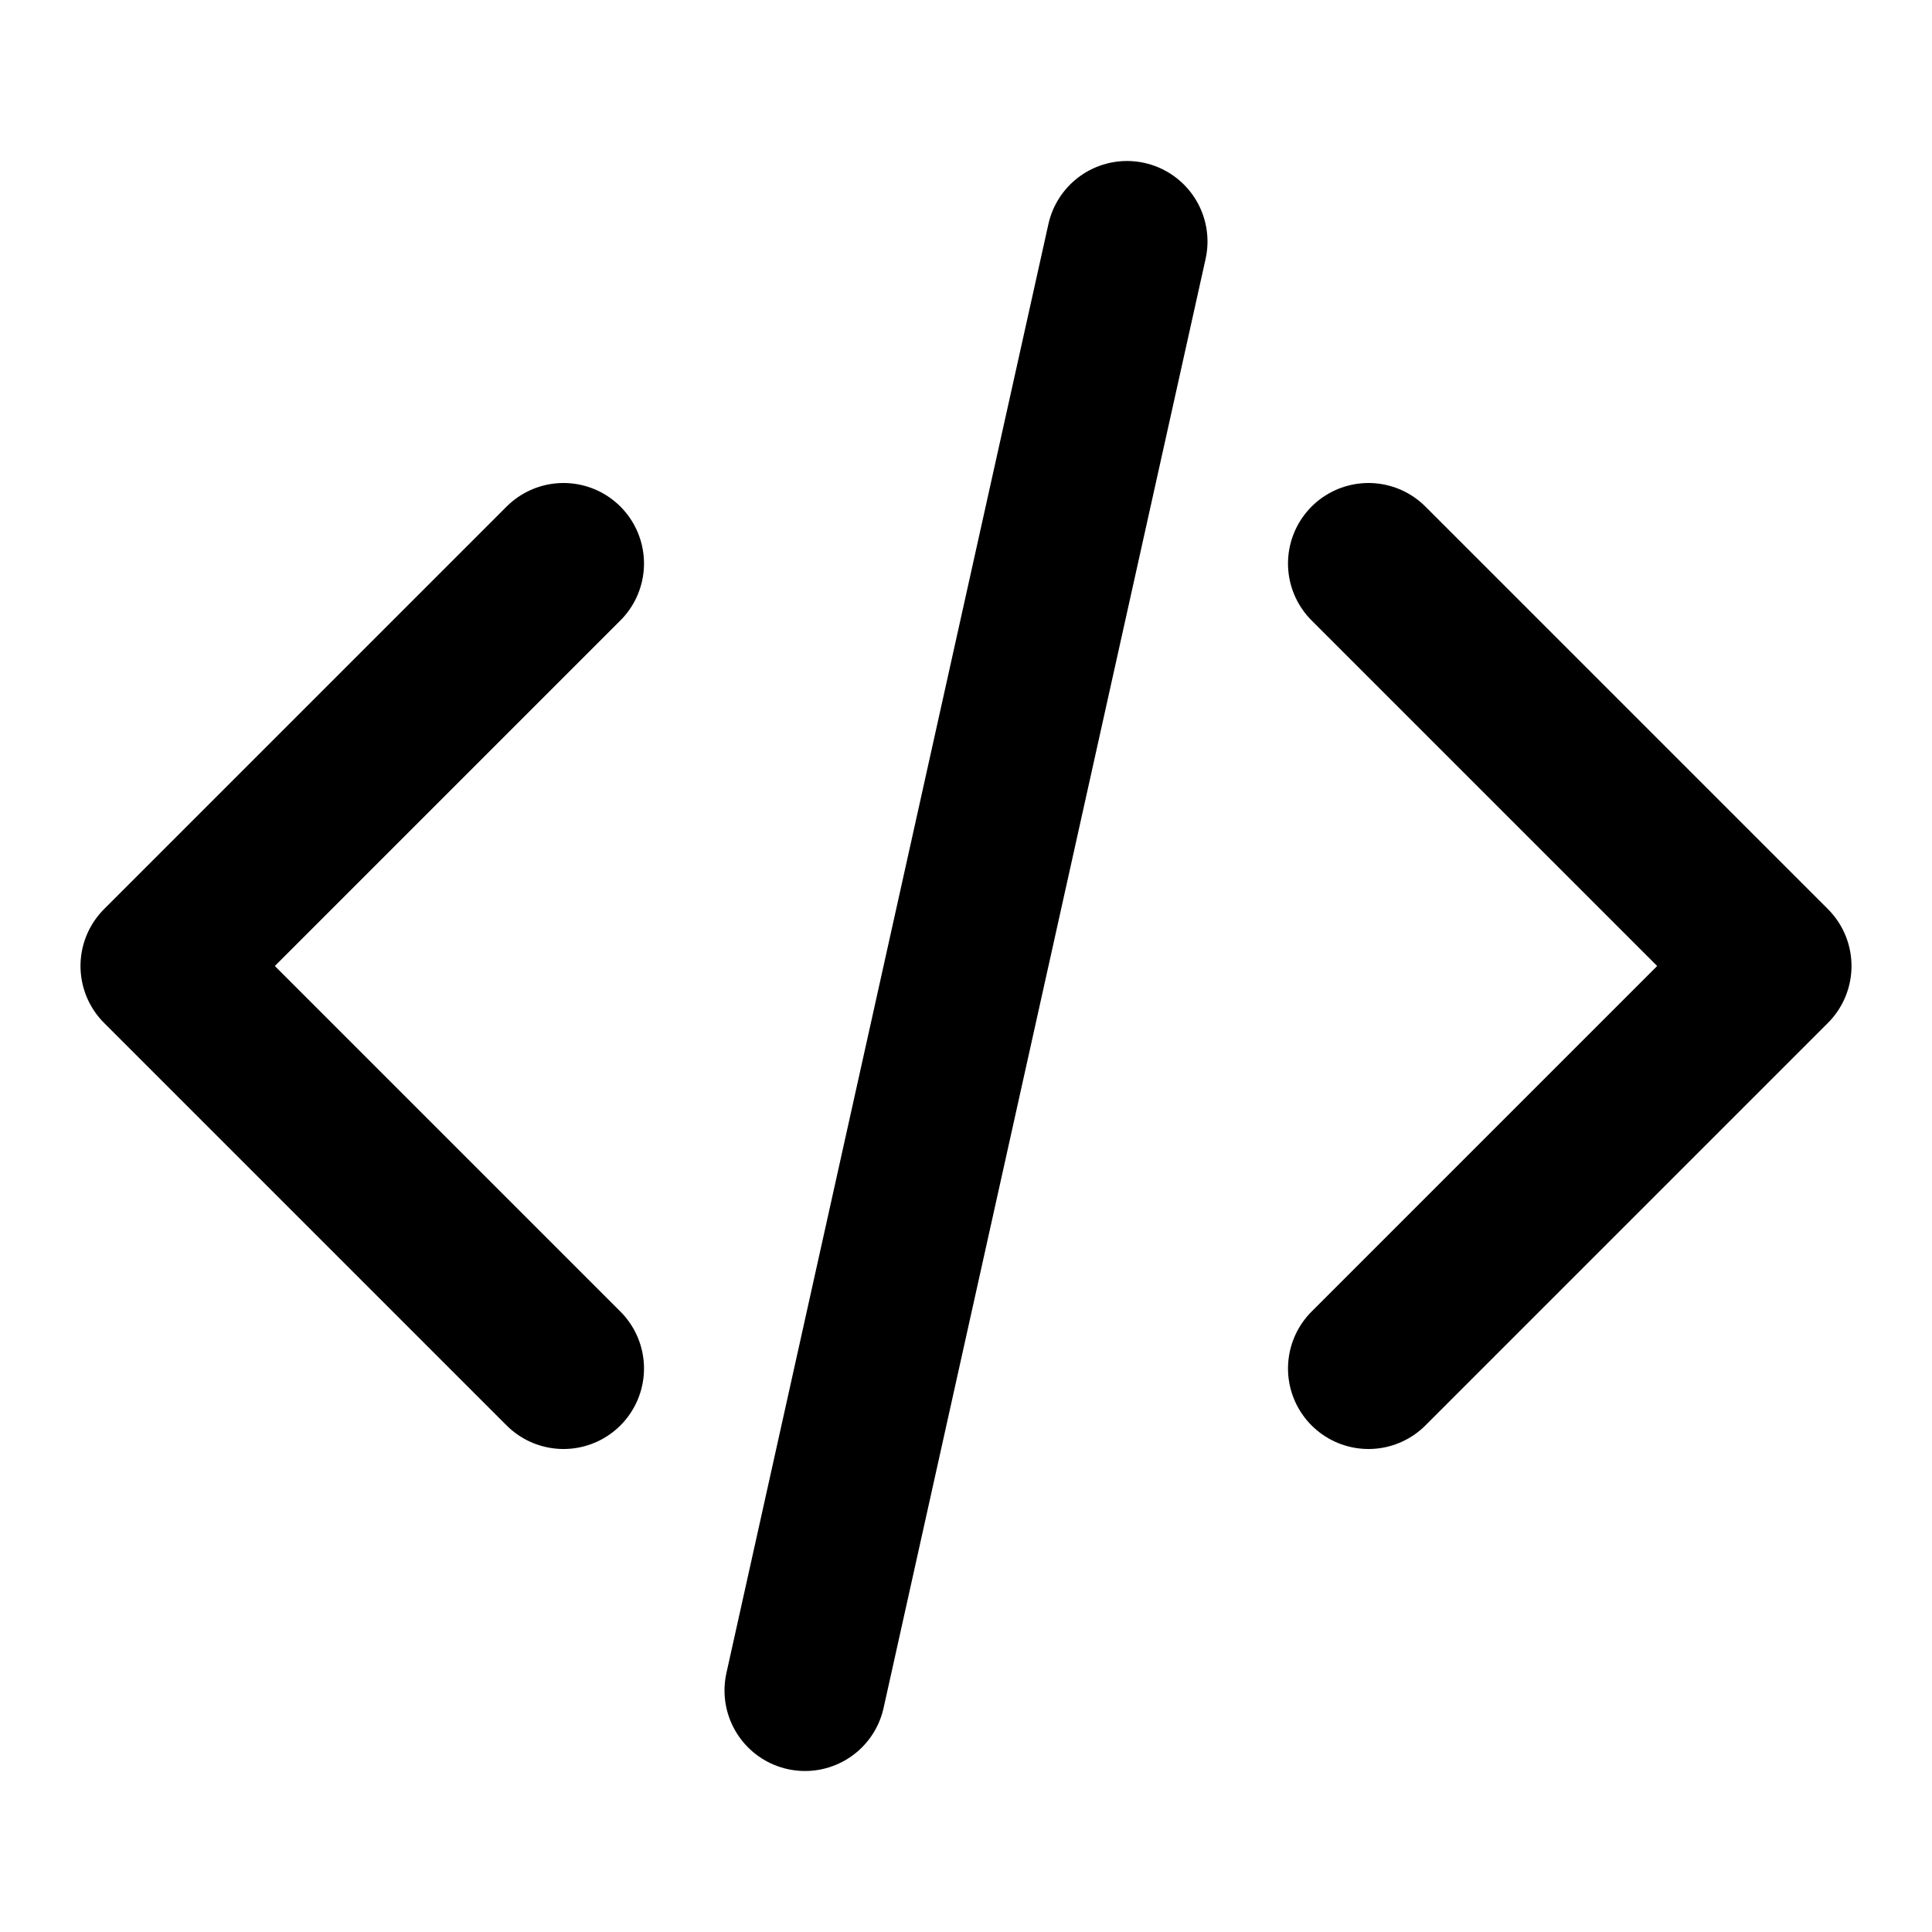
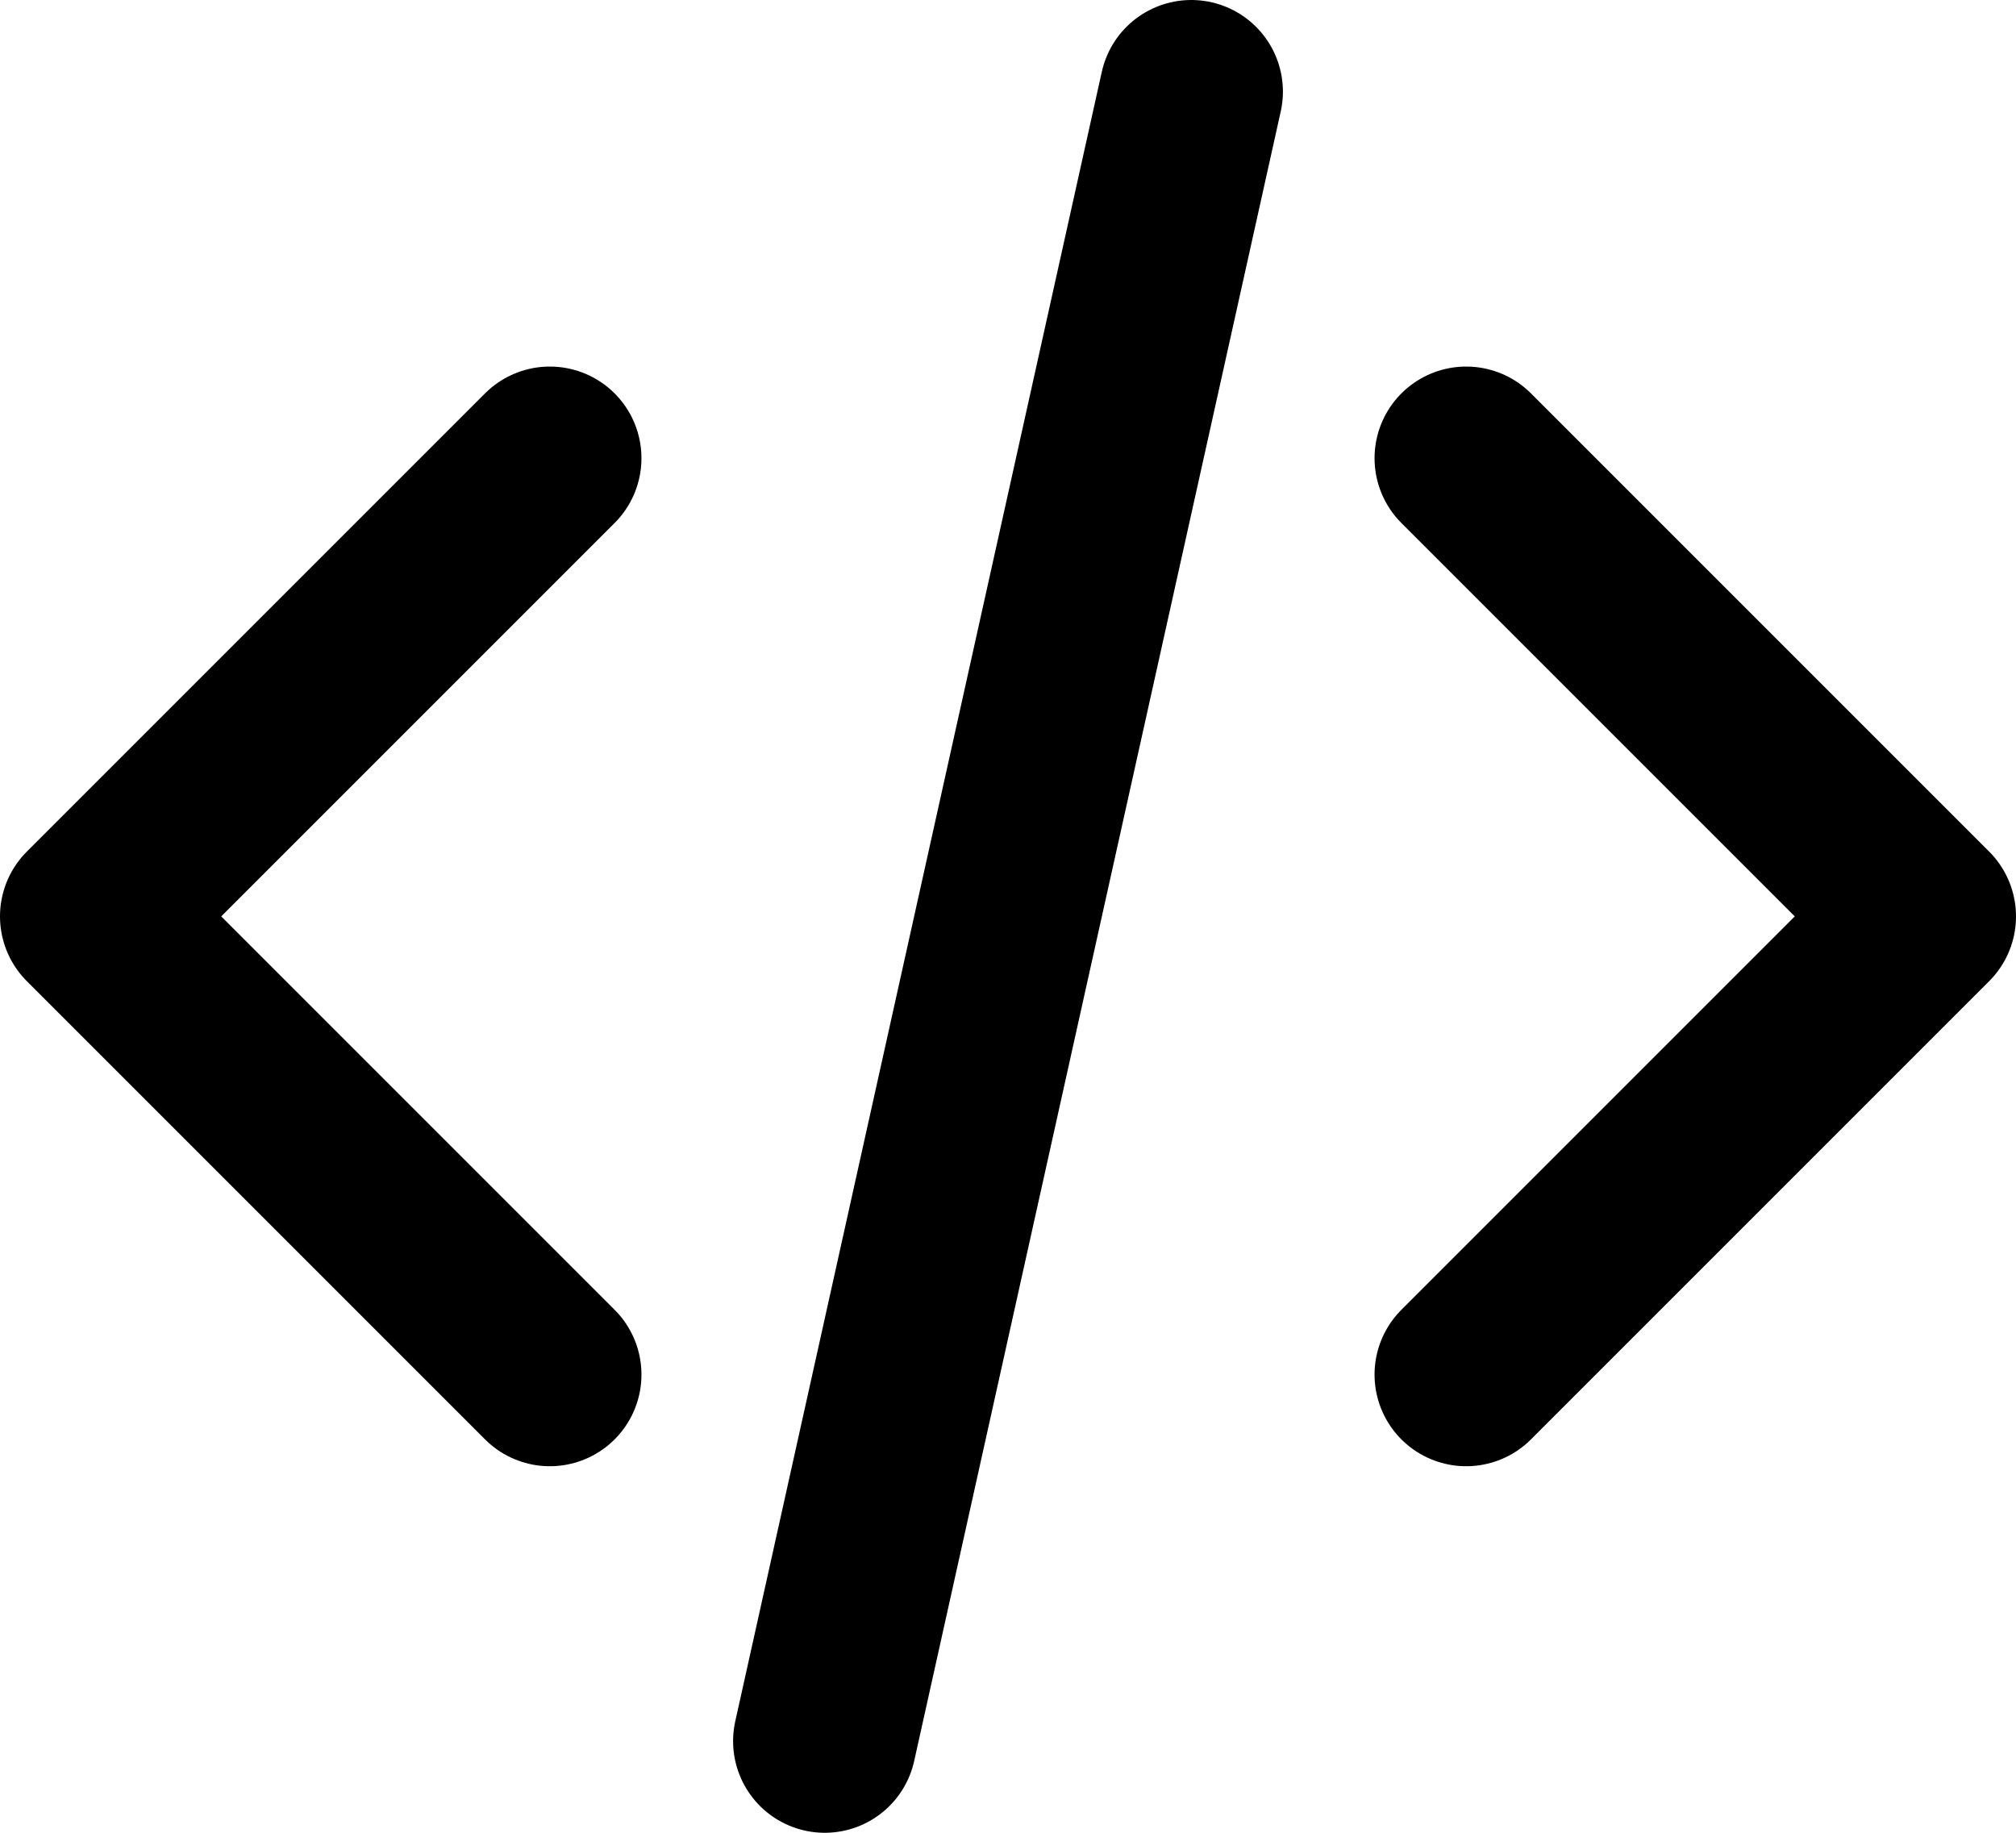
- <svg xmlns="http://www.w3.org/2000/svg" fill="none" height="800px" viewBox="0 0 24 24" width="800px">
+ <svg xmlns="http://www.w3.org/2000/svg" fill="none" viewBox="1 2 22 20">
  <path d="M17 17L22 12L17 7M7 7L2 12L7 17M14 3L10 21" stroke="#000000" stroke-linecap="round" stroke-linejoin="round" stroke-width="2" />
</svg>
